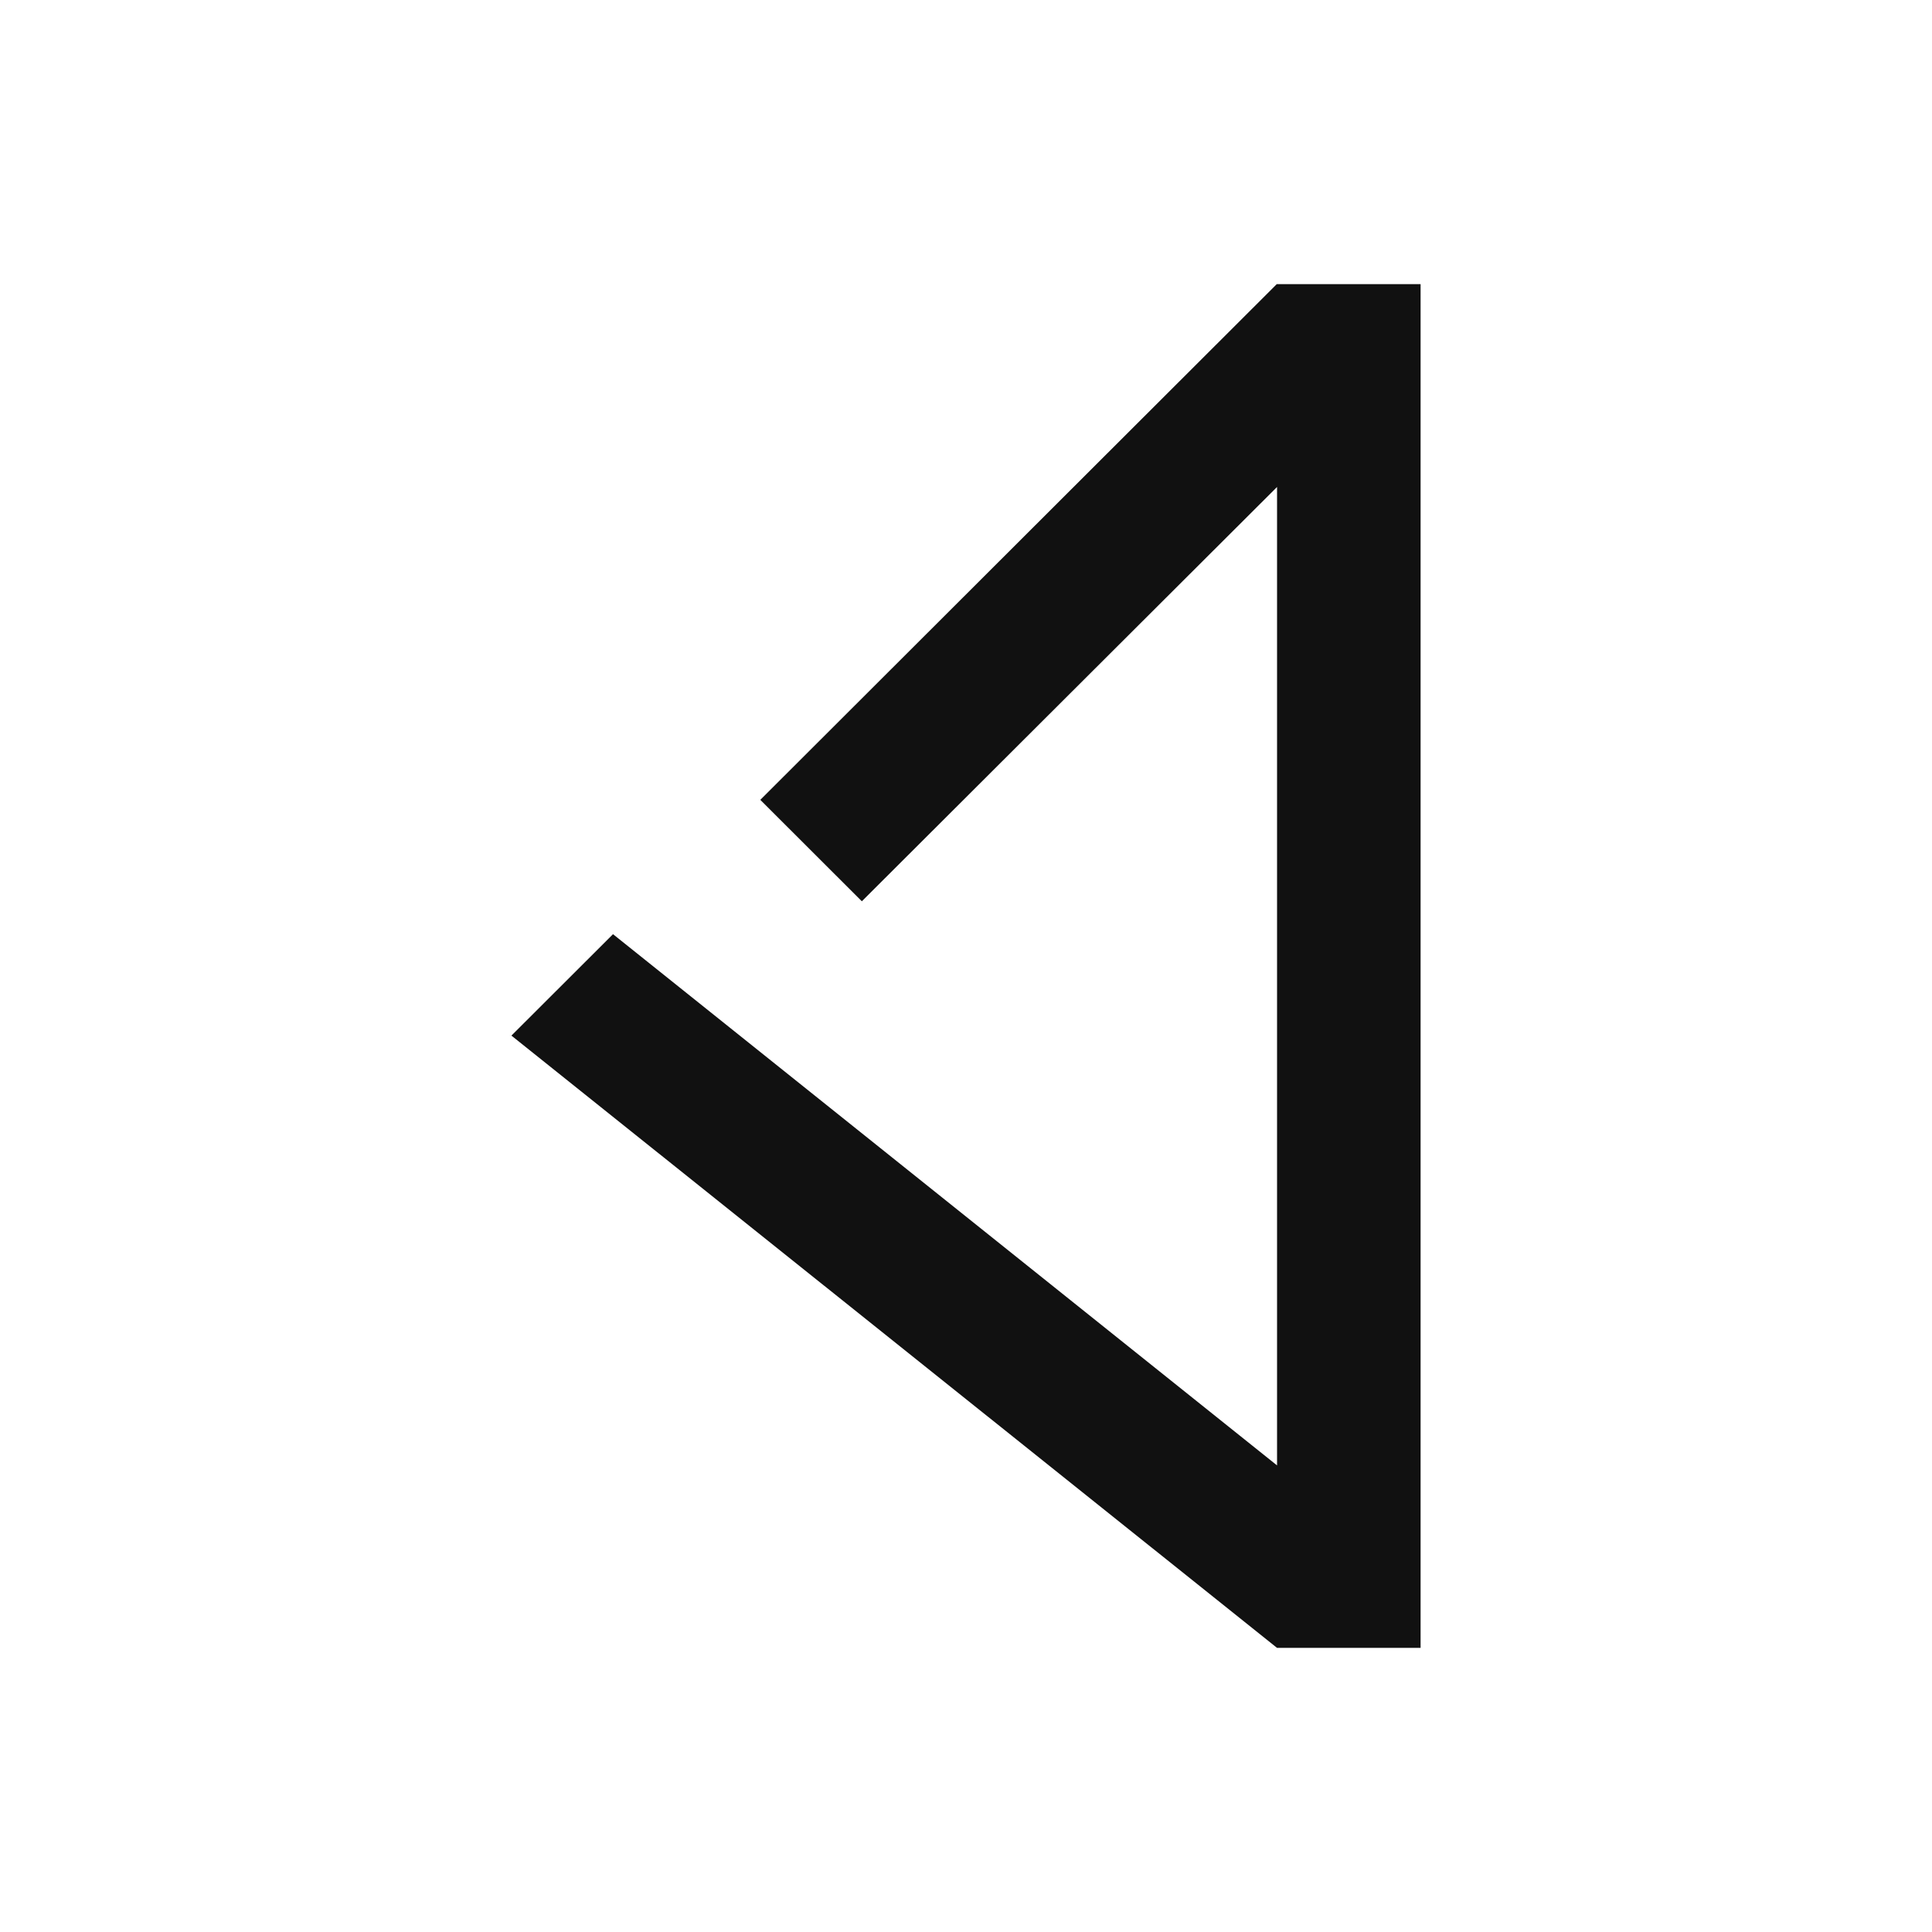
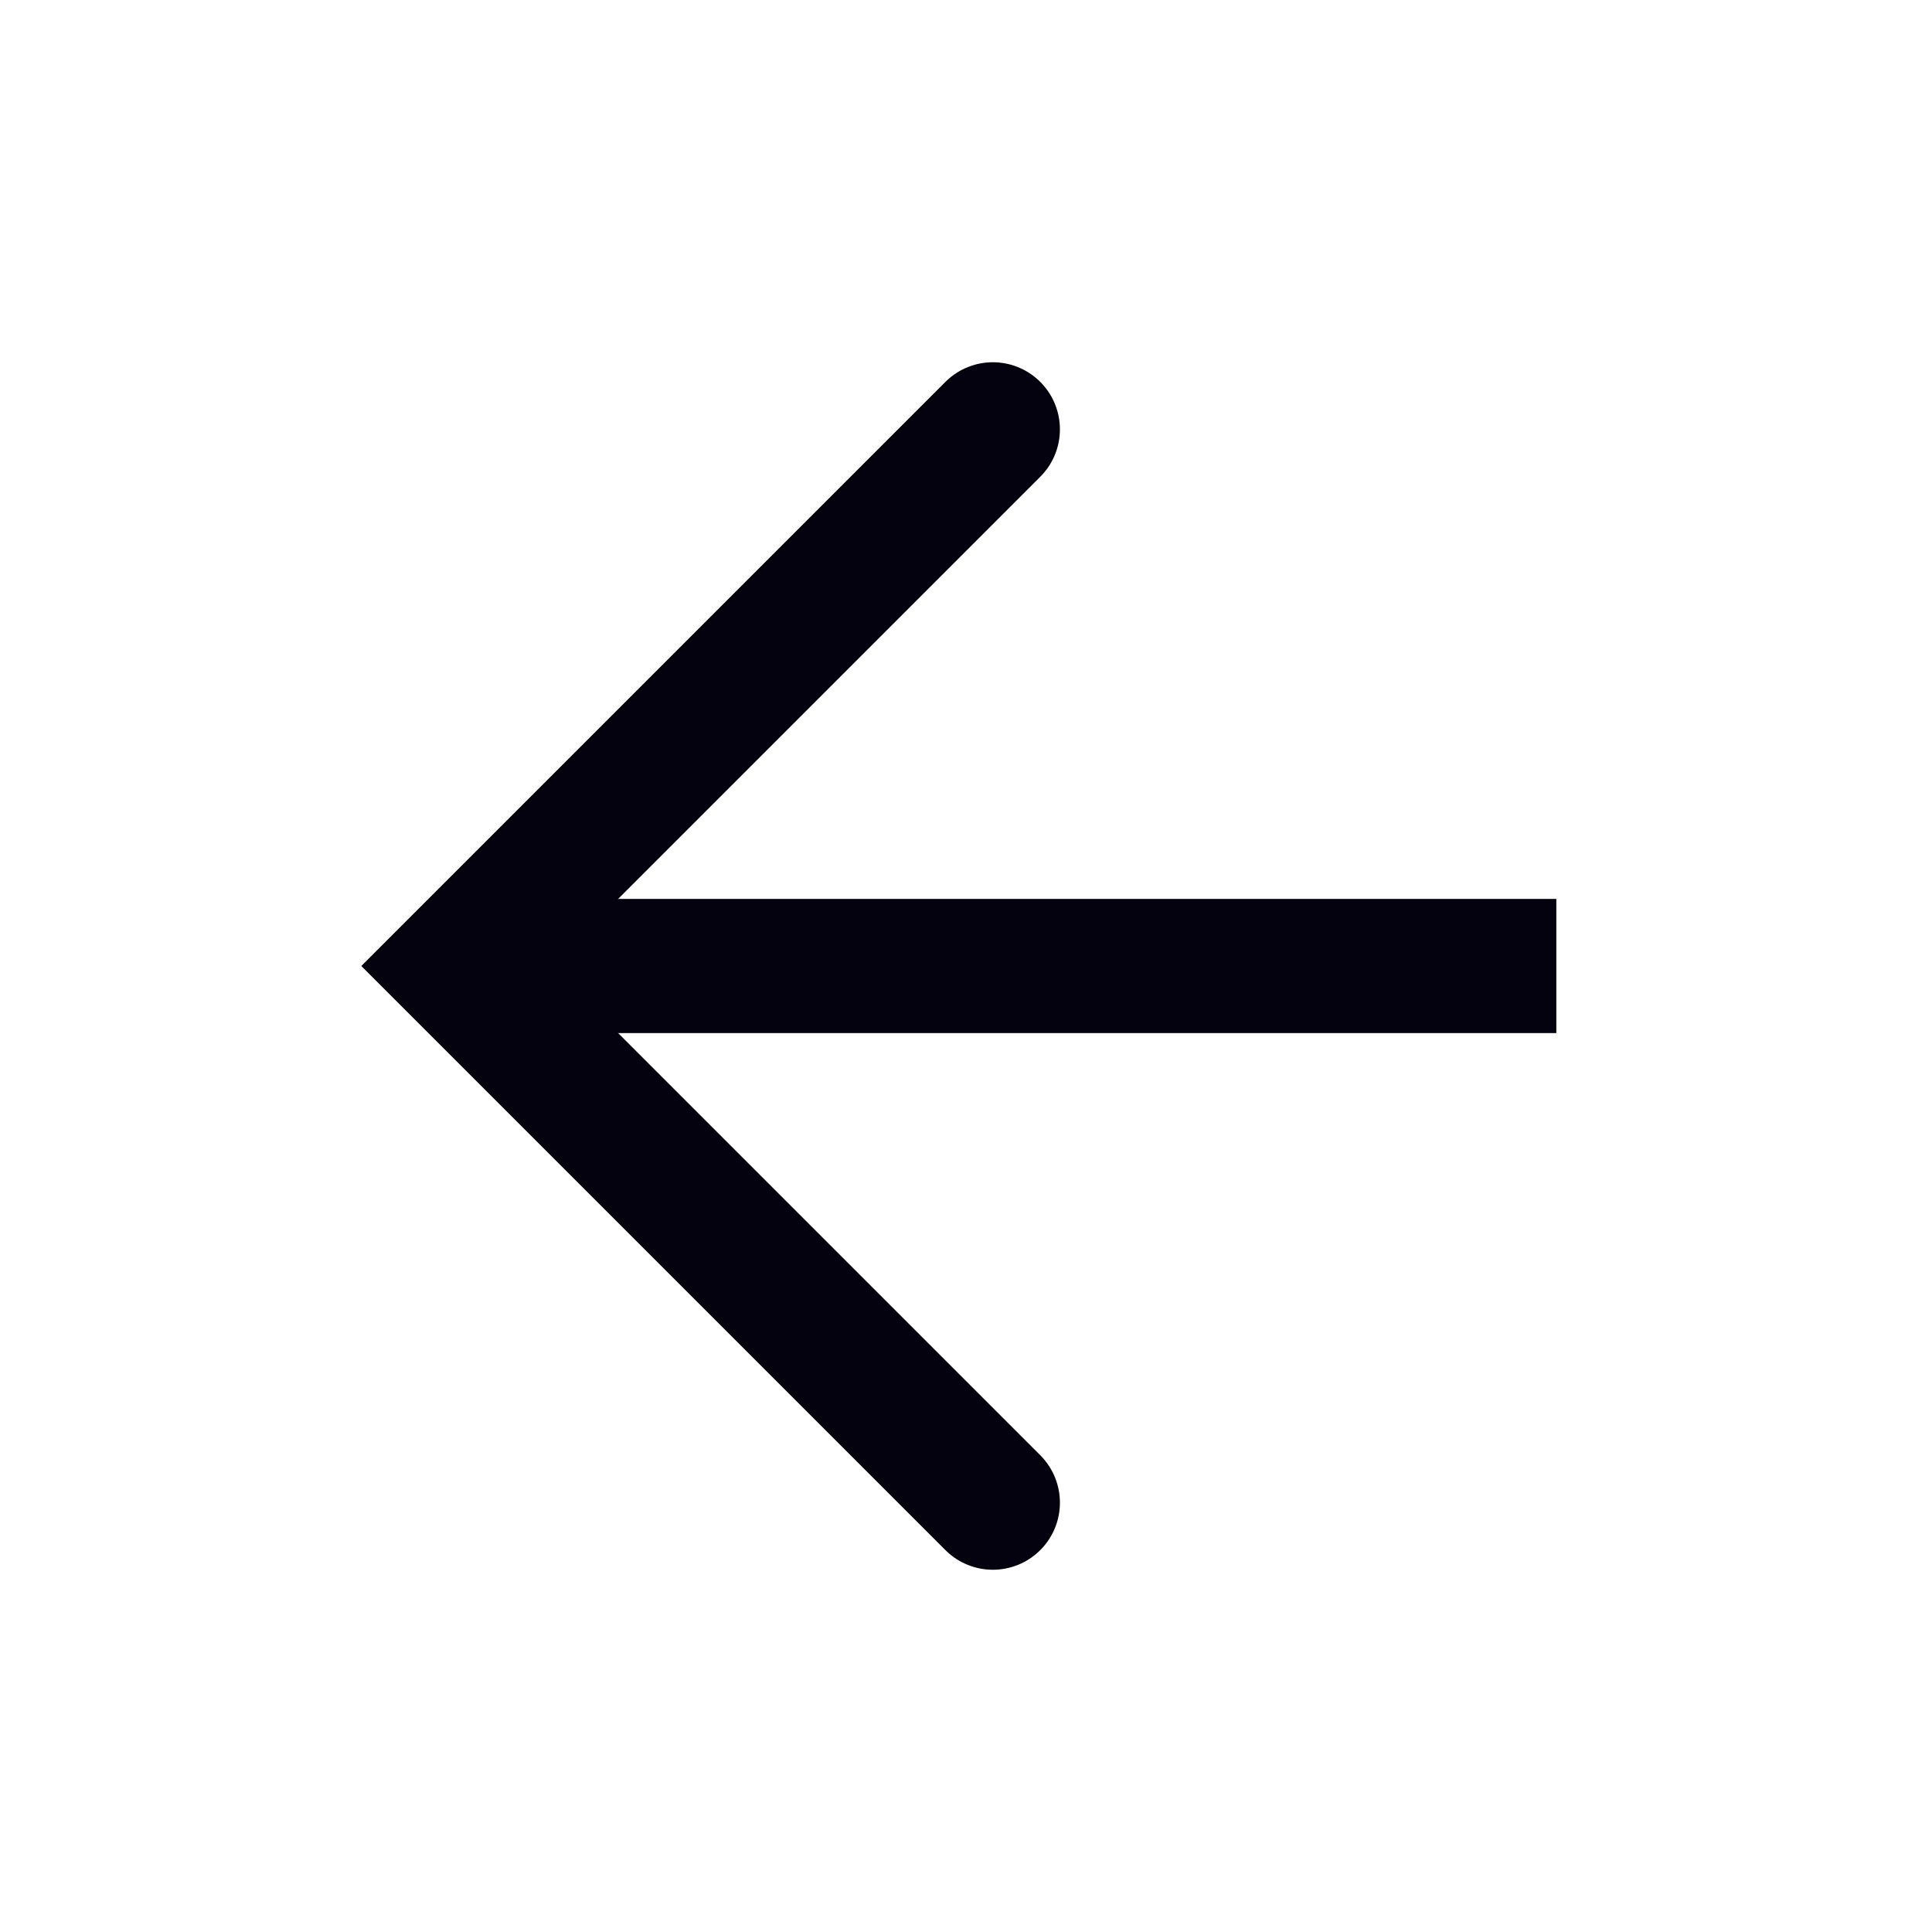
- <svg xmlns="http://www.w3.org/2000/svg" width="34" height="34" viewBox="0 0 34 34" fill="none">
-   <path d="M22.474 5H22.469L13.38 14.076L15.167 15.861L22.474 8.57V25.789L10.788 16.44L9 18.225L22.474 29H25V5H22.474Z" fill="#111111" />
+ <svg xmlns="http://www.w3.org/2000/svg" width="36" height="36" viewBox="0 0 36 36" fill="none">
+   <path d="M18.5 28L8.5 18L18.5 8" stroke="#05020F" stroke-width="2.5" stroke-linecap="round" />
+   <line x1="9" y1="18" x2="29" y2="18" stroke="#05020F" stroke-width="2.5" />
</svg>
